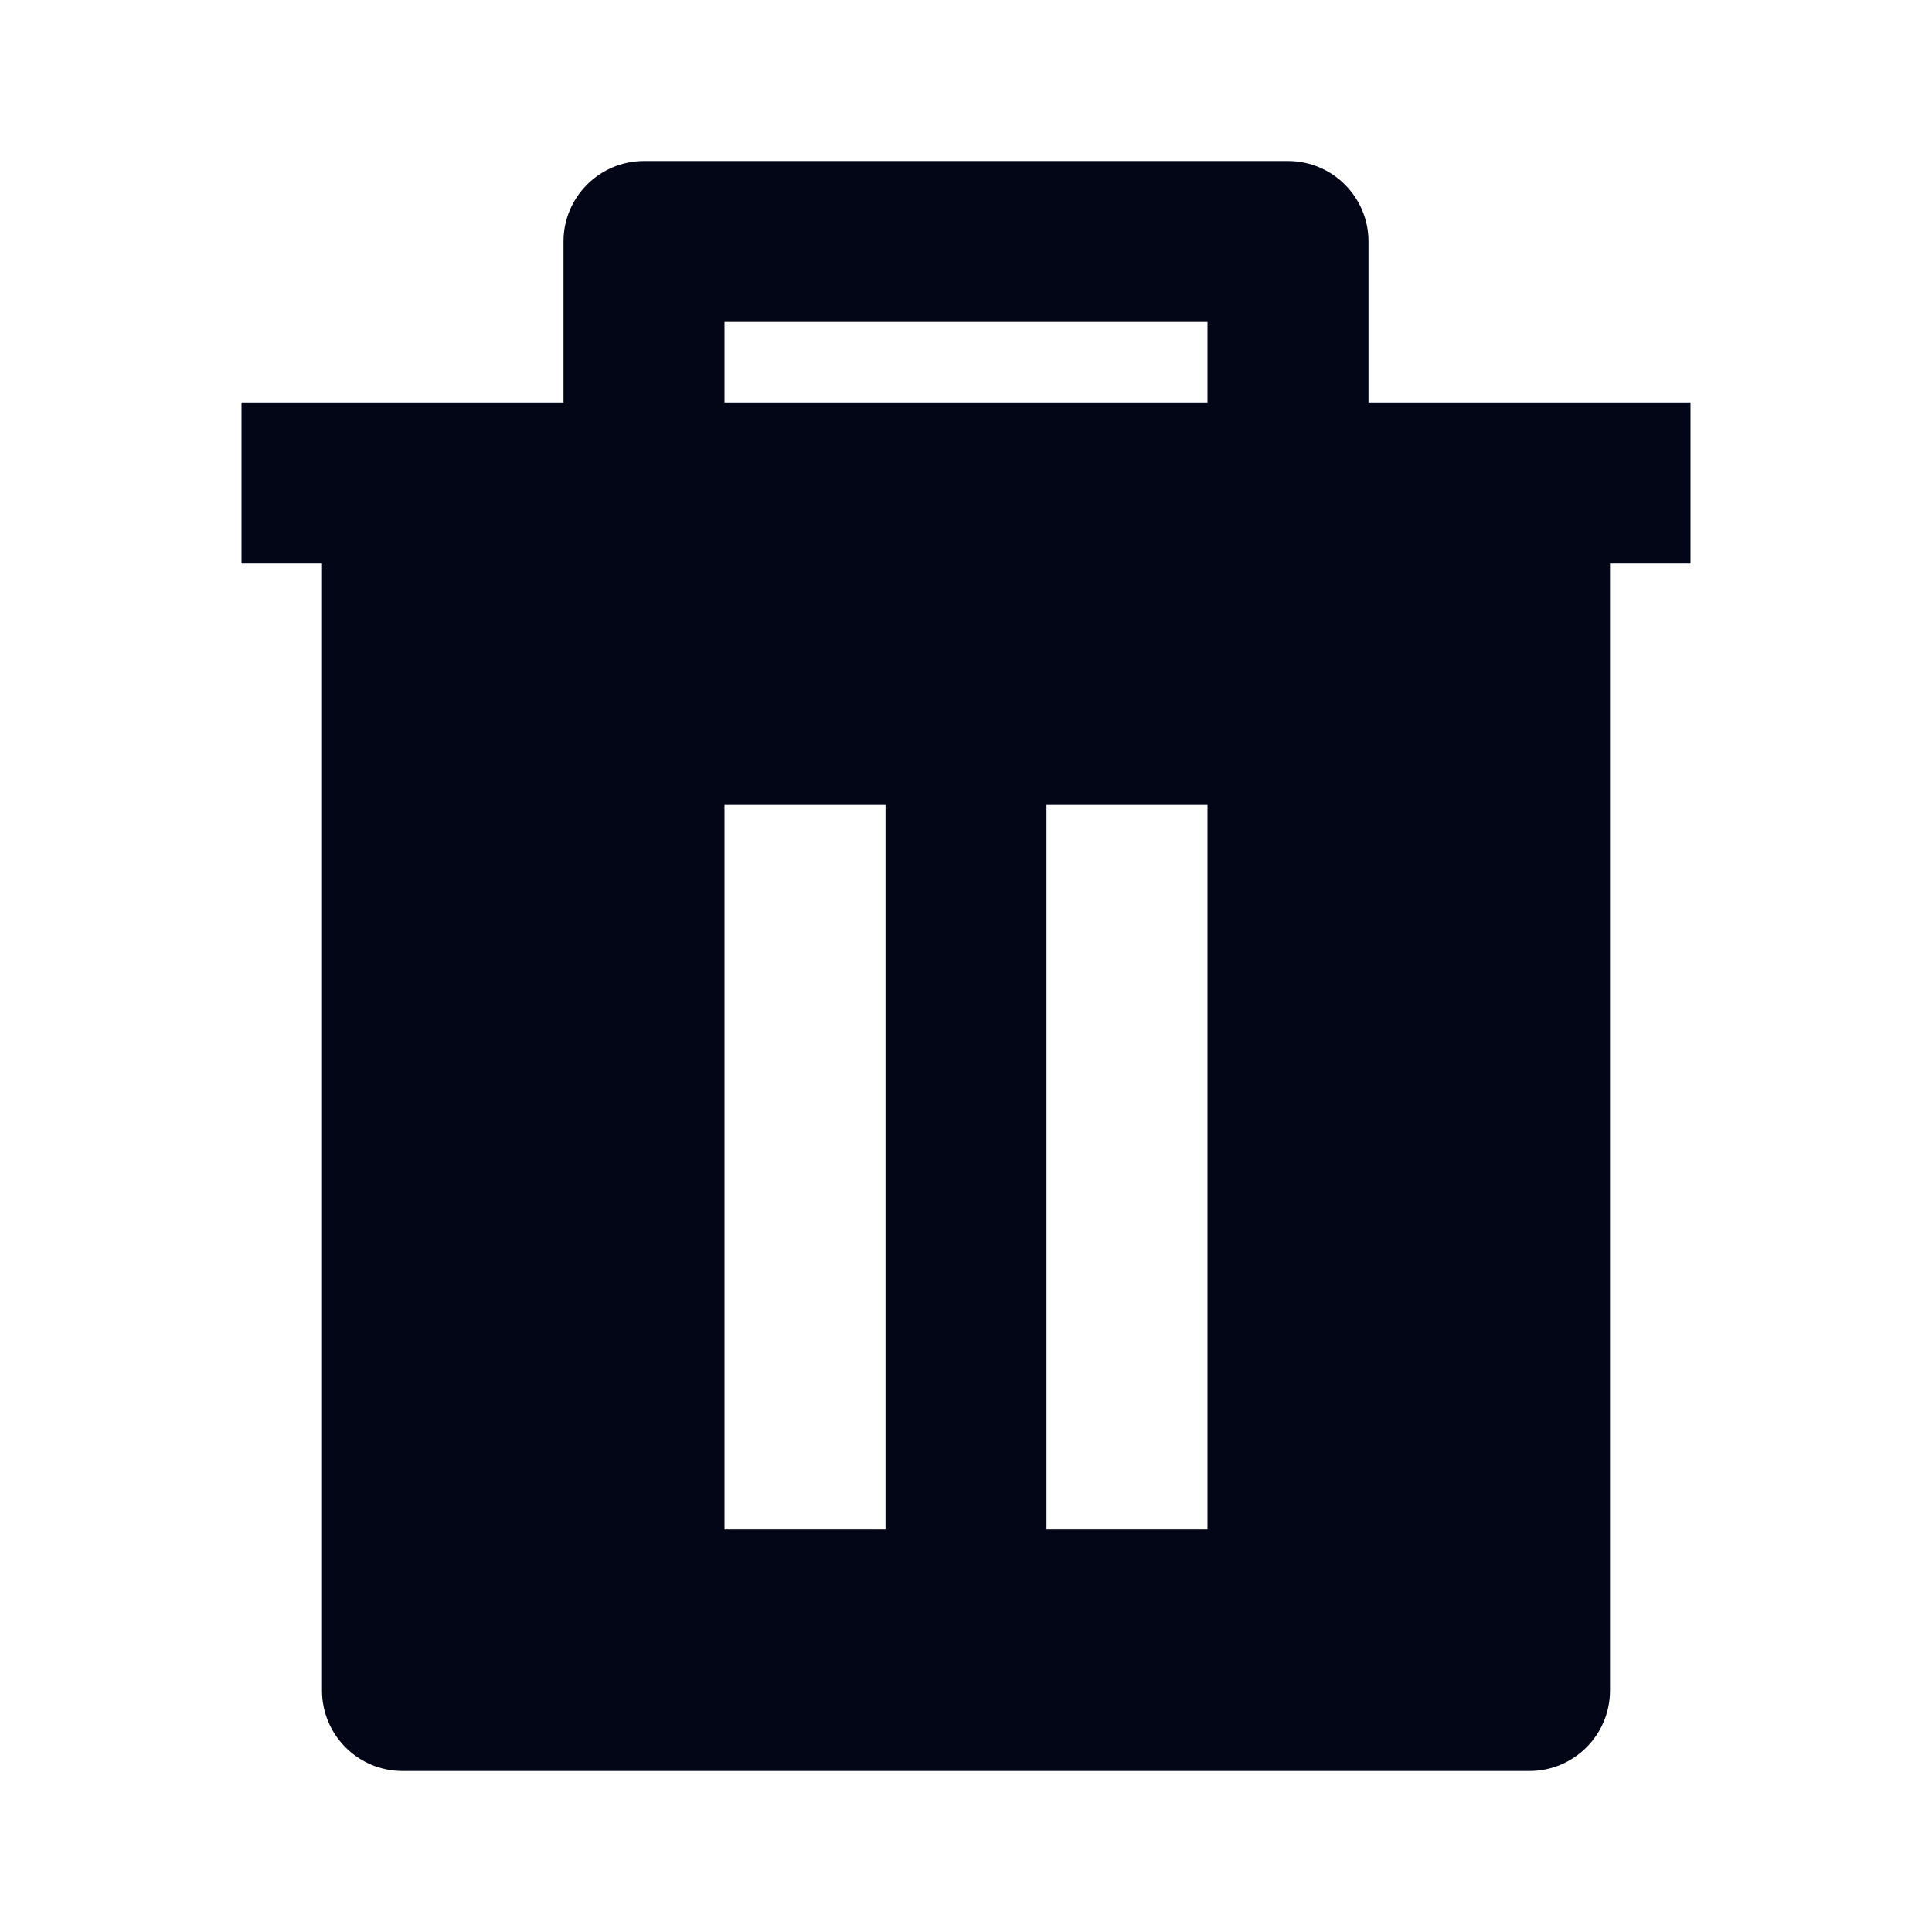
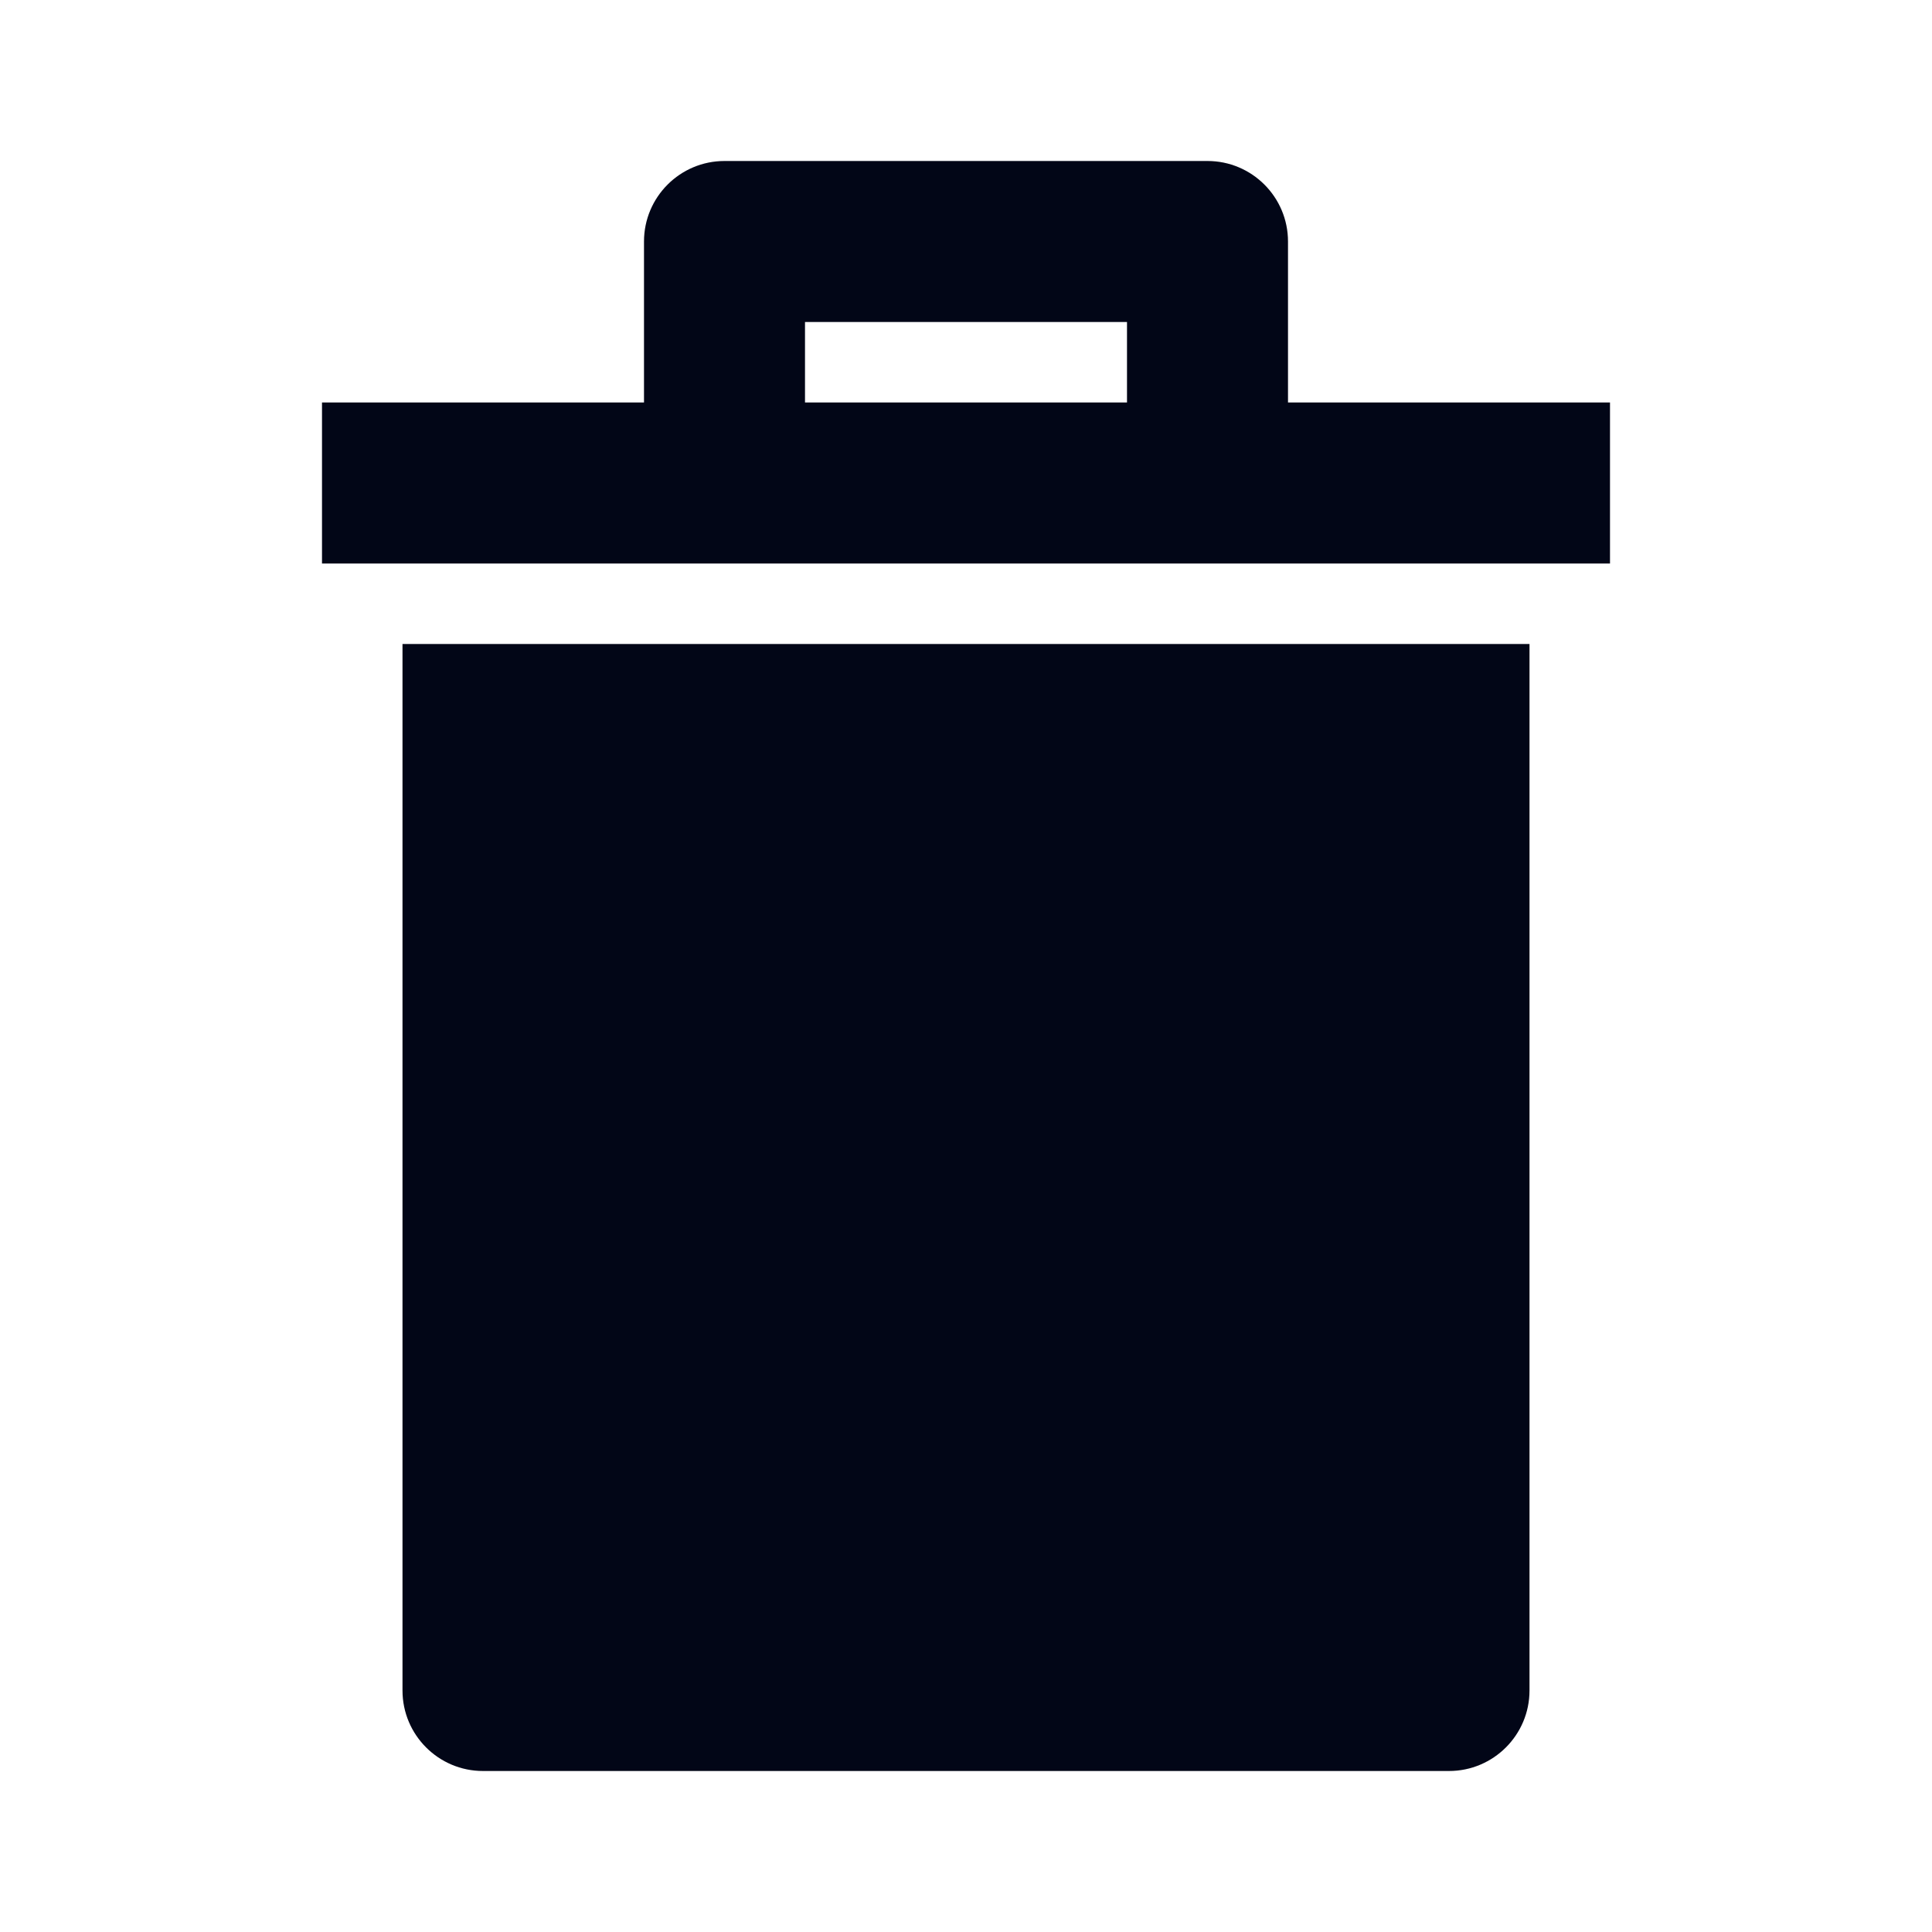
<svg xmlns="http://www.w3.org/2000/svg" width="24" height="24" viewBox="0 0 24 24" fill="none">
-   <path d="M17 5H21V7H20V21C20 21.552 19.552 22 19 22H5C4.448 22 4 21.552 4 21V7H3V5H7V3C7 2.448 7.448 2 8 2H16C16.552 2 17 2.448 17 3V5ZM9 10V19H11V10H9ZM13 10V19H15V10H13ZM9 4V5H15V4H9Z" fill="#020617" />
+   <path fill-rule="evenodd" clip-rule="evenodd" d="M20 5H16V3C16 2.448 15.552 2 15 2H9C8.448 2 8 2.448 8 3V5H4V7H20V5ZM10 5V4H14V5H10Z" fill="#020617" />
+   <path d="M19 8H5V21C5 21.552 5.448 22 6 22H18C18.552 22 19 21.552 19 21V8Z" fill="#020617" />
</svg>
